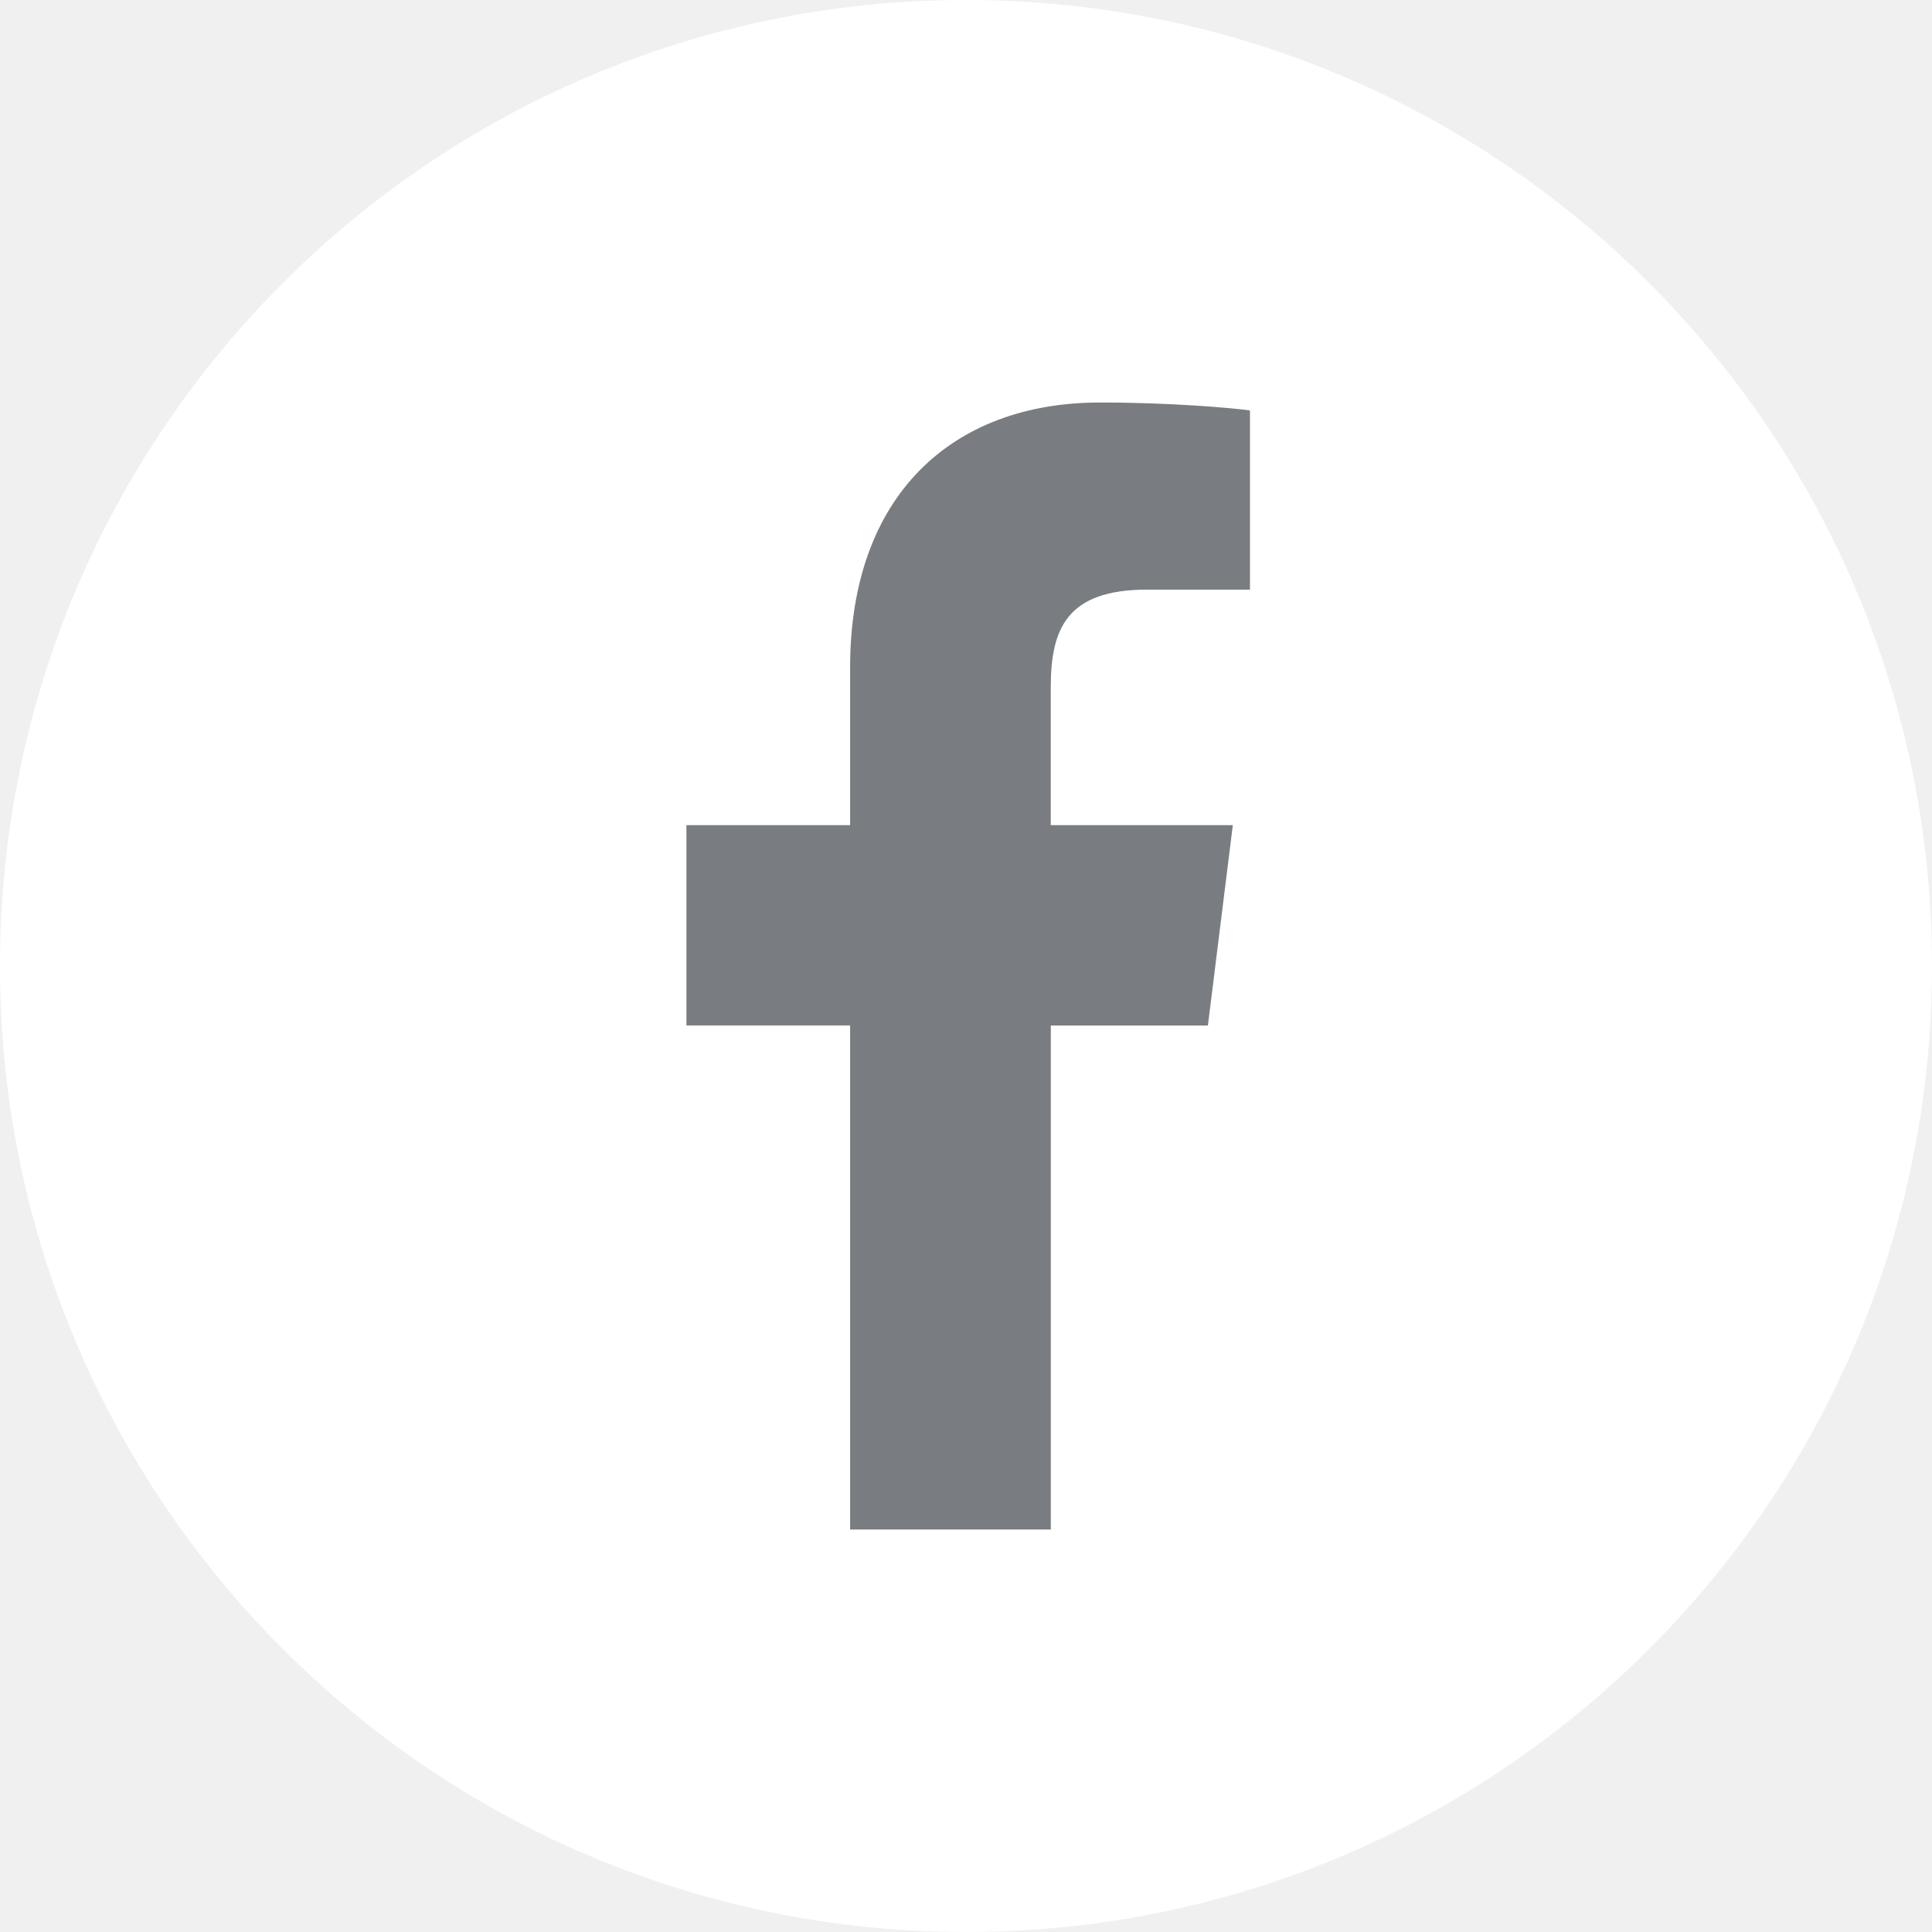
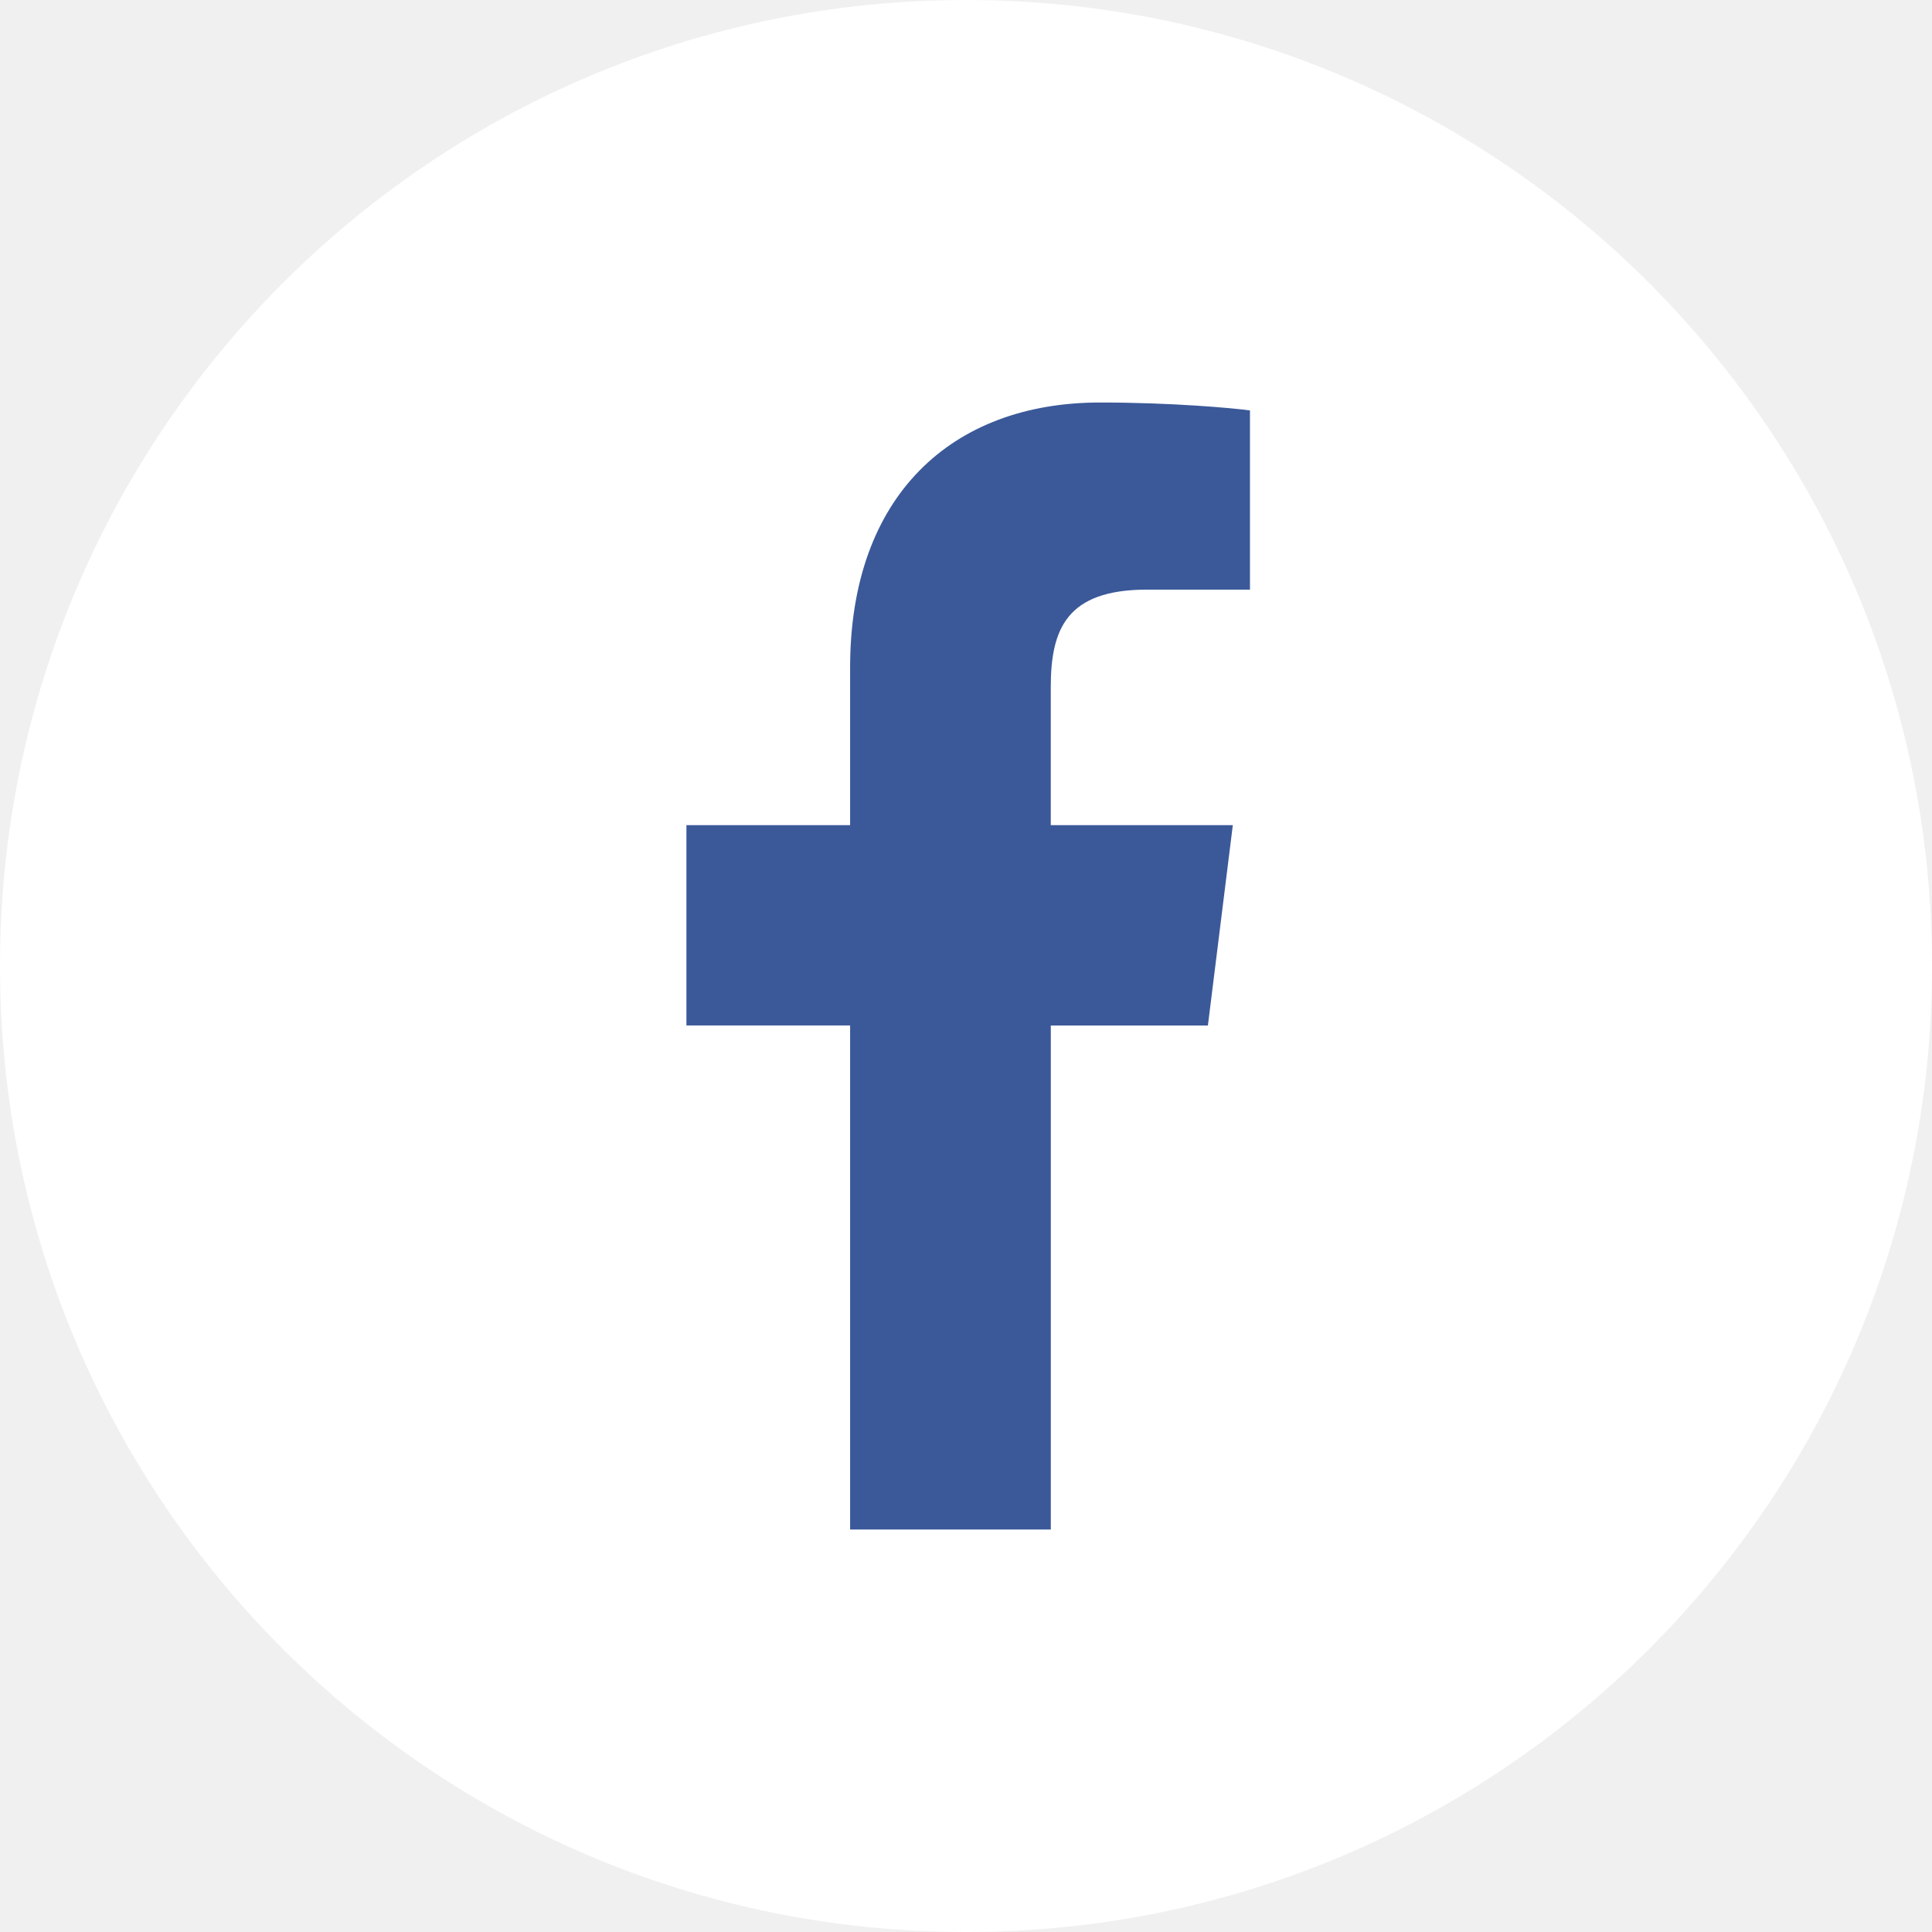
<svg xmlns="http://www.w3.org/2000/svg" width="48" height="48" viewBox="0 0 48 48" fill="none">
  <g id="Social / Icon active / Facebook">
    <path id="Oval" fill-rule="evenodd" clip-rule="evenodd" d="M24 48C37.255 48 48 37.255 48 24C48 10.745 37.255 0 24 0C10.745 0 0 10.745 0 24C0 37.255 10.745 48 24 48Z" fill="white" />
    <g id="023-facebook">
-       <path id="Path" d="M28.499 14.649H31.055V10.197C30.614 10.136 29.098 10 27.331 10C23.646 10 21.121 12.318 21.121 16.579V20.5H17.054V25.477H21.121V38H26.107V25.478H30.01L30.629 20.501H26.106V17.072C26.107 15.634 26.495 14.649 28.499 14.649Z" fill="#797C80" />
+       <path id="Path" d="M28.499 14.649H31.055V10.197C30.614 10.136 29.098 10 27.331 10C23.646 10 21.121 12.318 21.121 16.579V20.5H17.054V25.477H21.121V38H26.107V25.478H30.01L30.629 20.501H26.106V17.072C26.107 15.634 26.495 14.649 28.499 14.649Z" fill="#3B5999" />
    </g>
  </g>
</svg>
